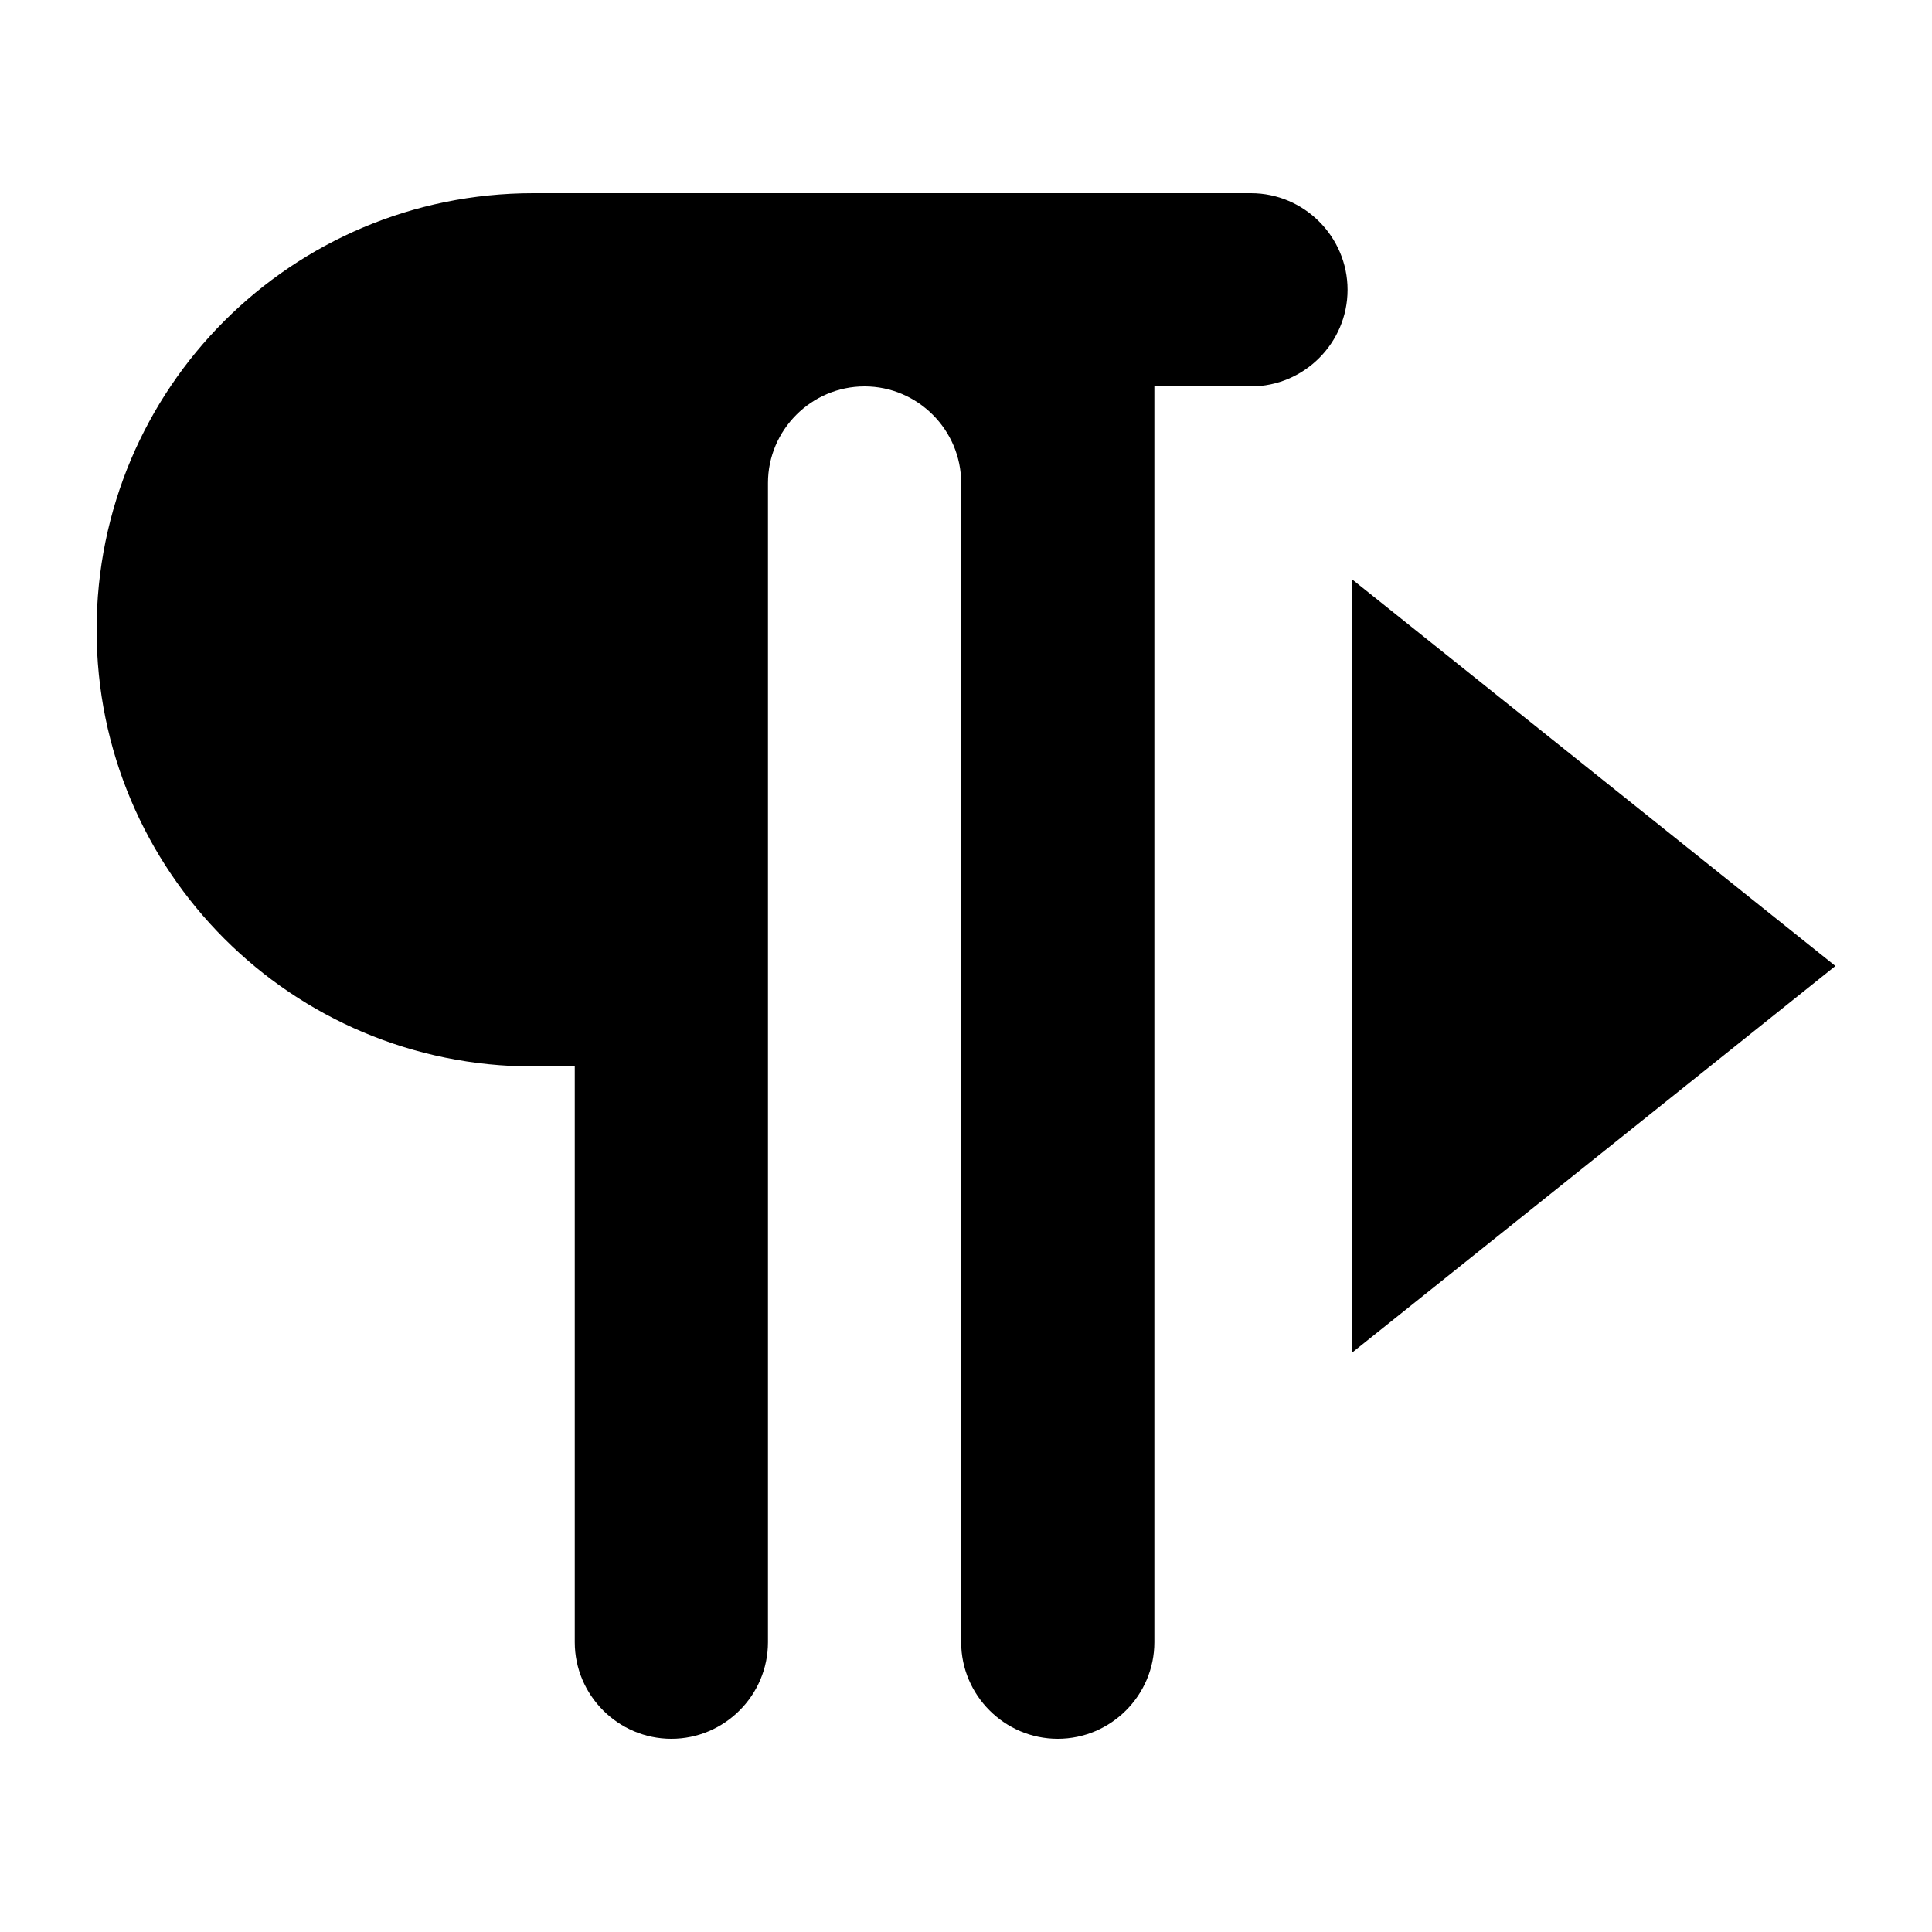
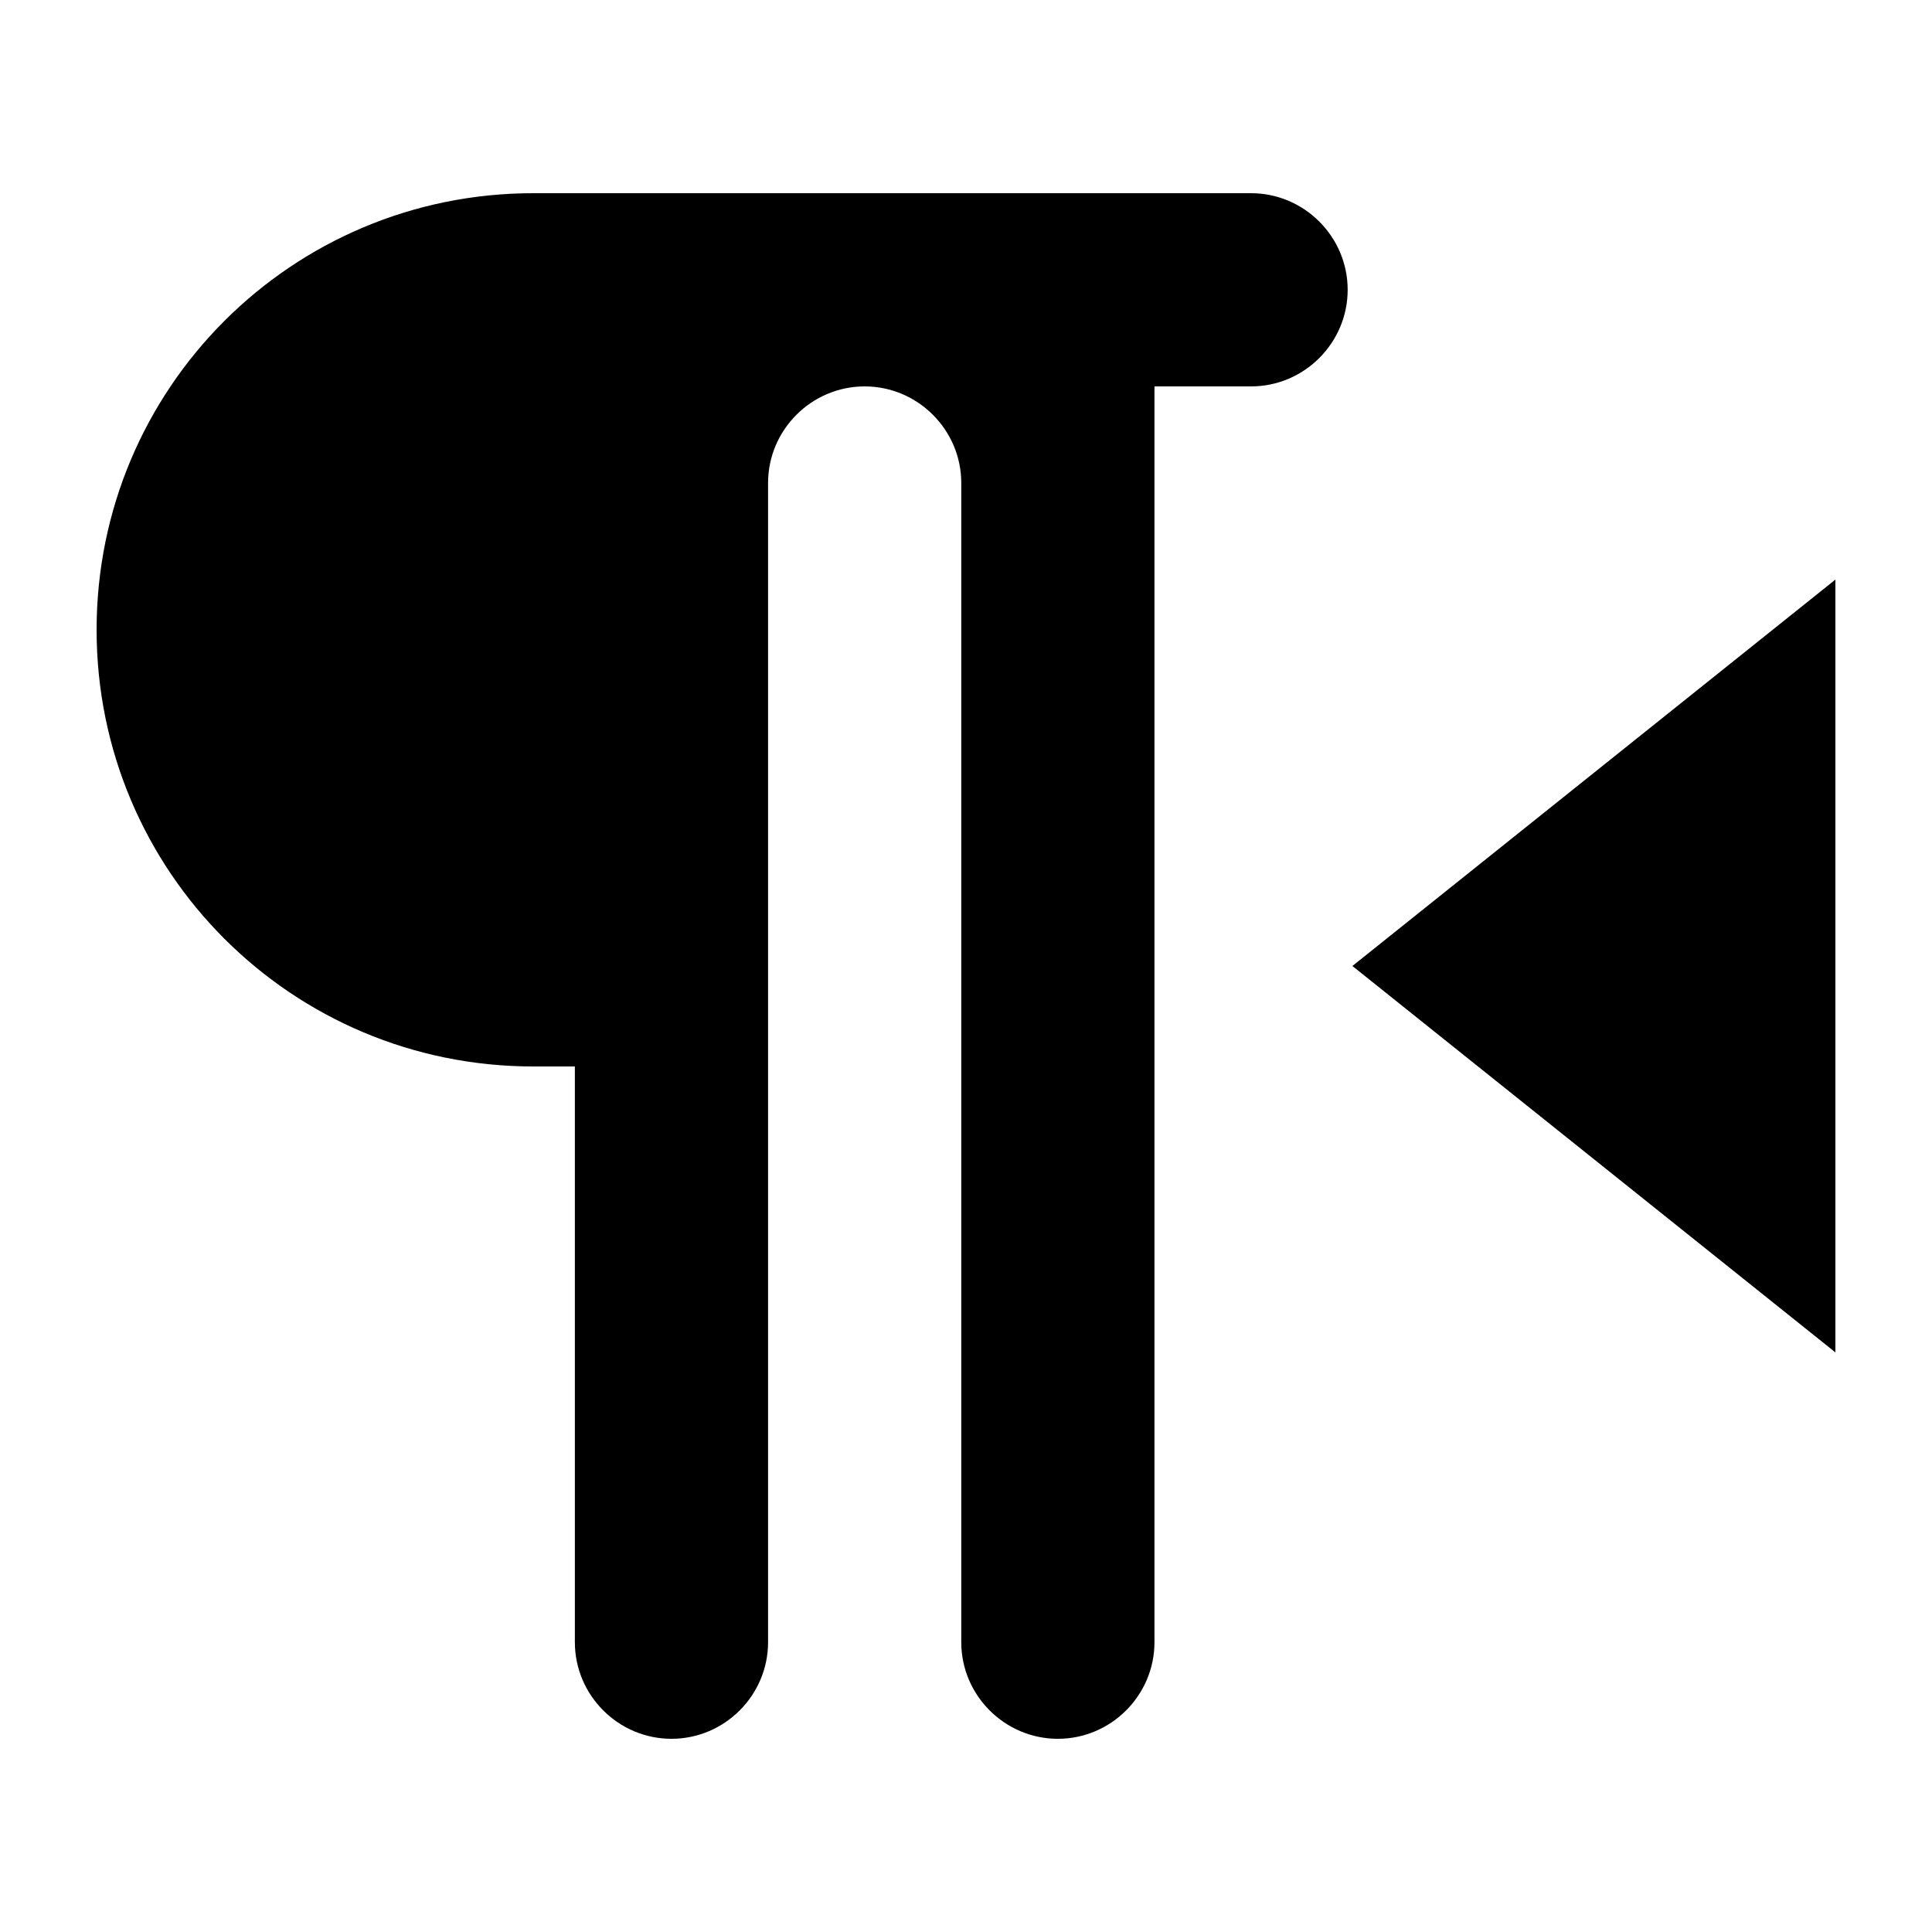
- <svg xmlns="http://www.w3.org/2000/svg" version="1.1" width="20" height="20" viewBox="0 0 20 20">
-   <path d="M5.52 2h7.43c0.55 0 1 0.45 1 1s-0.45 1-1 1h-1v13c0 0.55-0.45 1-1 1s-1-0.45-1-1v-12c0-0.55-0.45-1-1-1s-1 0.45-1 1v12c0 0.55-0.45 1-1 1s-1-0.45-1-1v-5.96h-0.43c-2.5 0-4.52-2.020-4.52-4.52s2.020-4.52 4.52-4.52zM14 14l5-4-5-4v8z" />
+ <svg xmlns="http://www.w3.org/2000/svg" version="1.1" id="Layer_1" x="0px" y="0px" width="20px" height="20px" viewBox="0 0 20 20" enable-background="new 0 0 20 20" xml:space="preserve">
+   <path d="M5.52,2h7.431c0.55,0,1,0.45,1,1s-0.45,1-1,1h-1v13c0,0.55-0.45,1-1,1c-0.55,0-1-0.45-1-1V5c0-0.55-0.45-1-1-1s-1,0.45-1,1  v12c0,0.55-0.45,1-1,1s-1-0.45-1-1v-5.96H5.52C3.02,11.04,1,9.02,1,6.52S3.02,2,5.52,2z M19,6l-5,4l5,4V6z" />
</svg>
